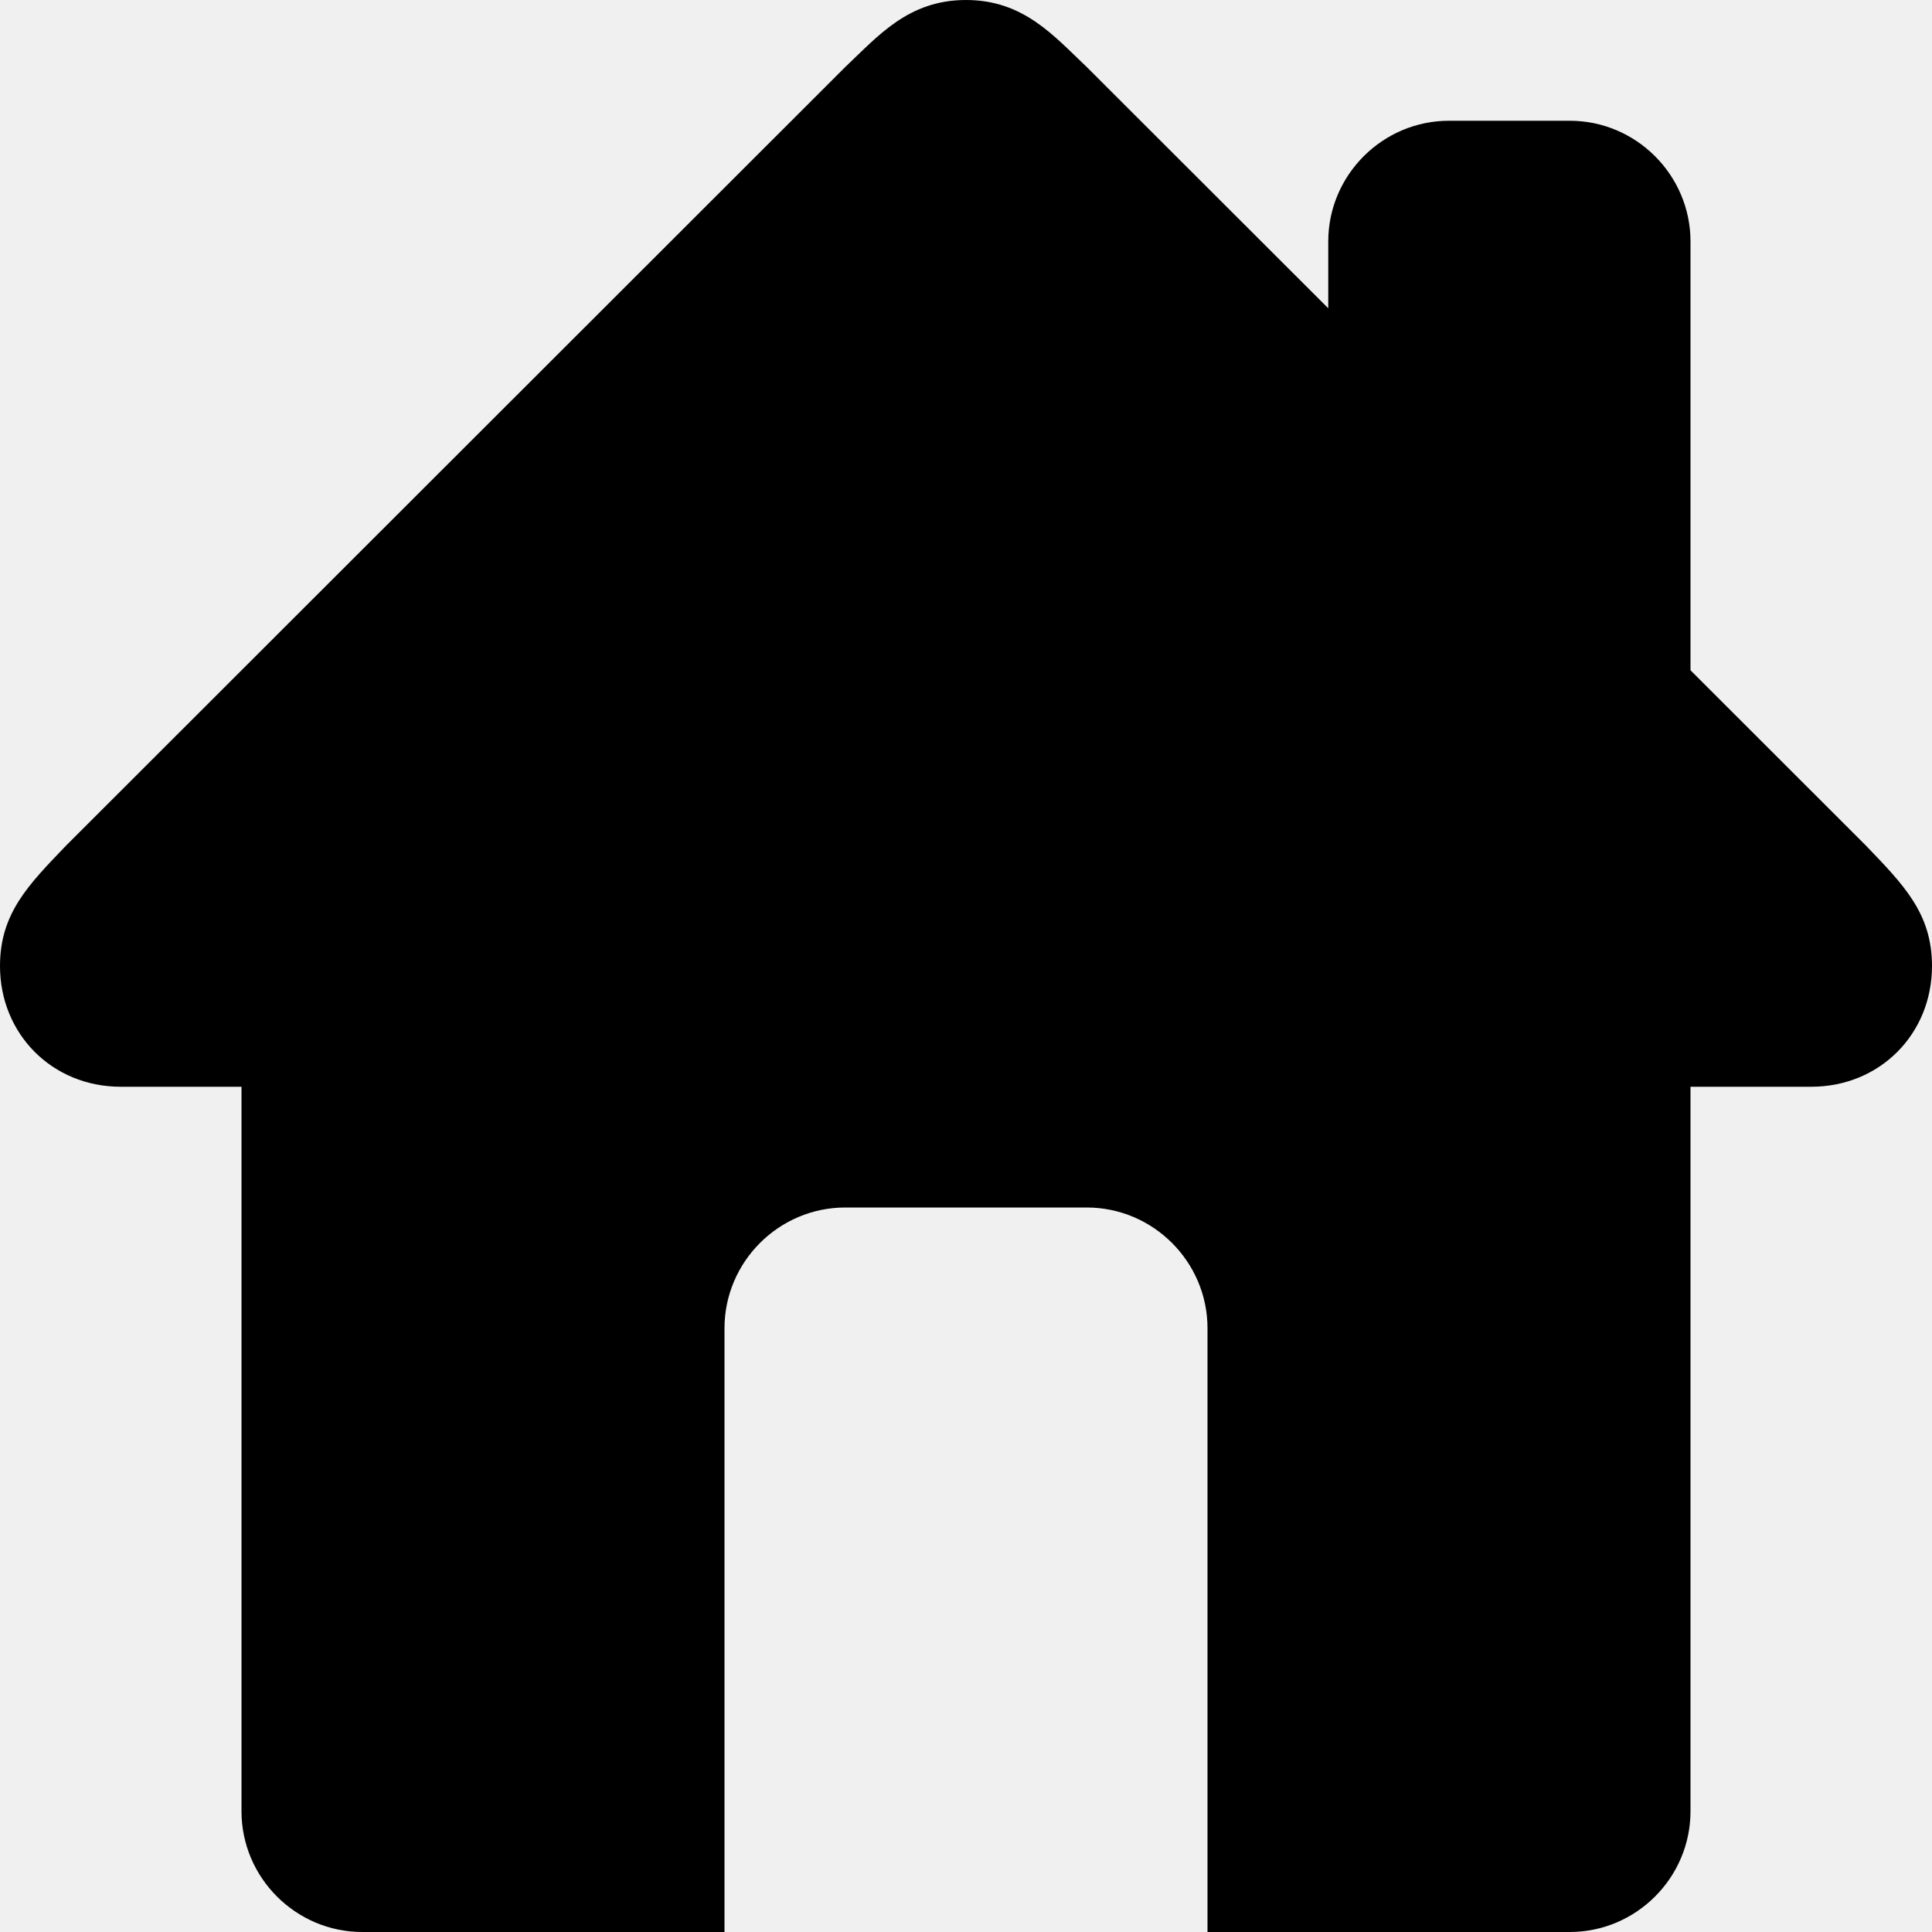
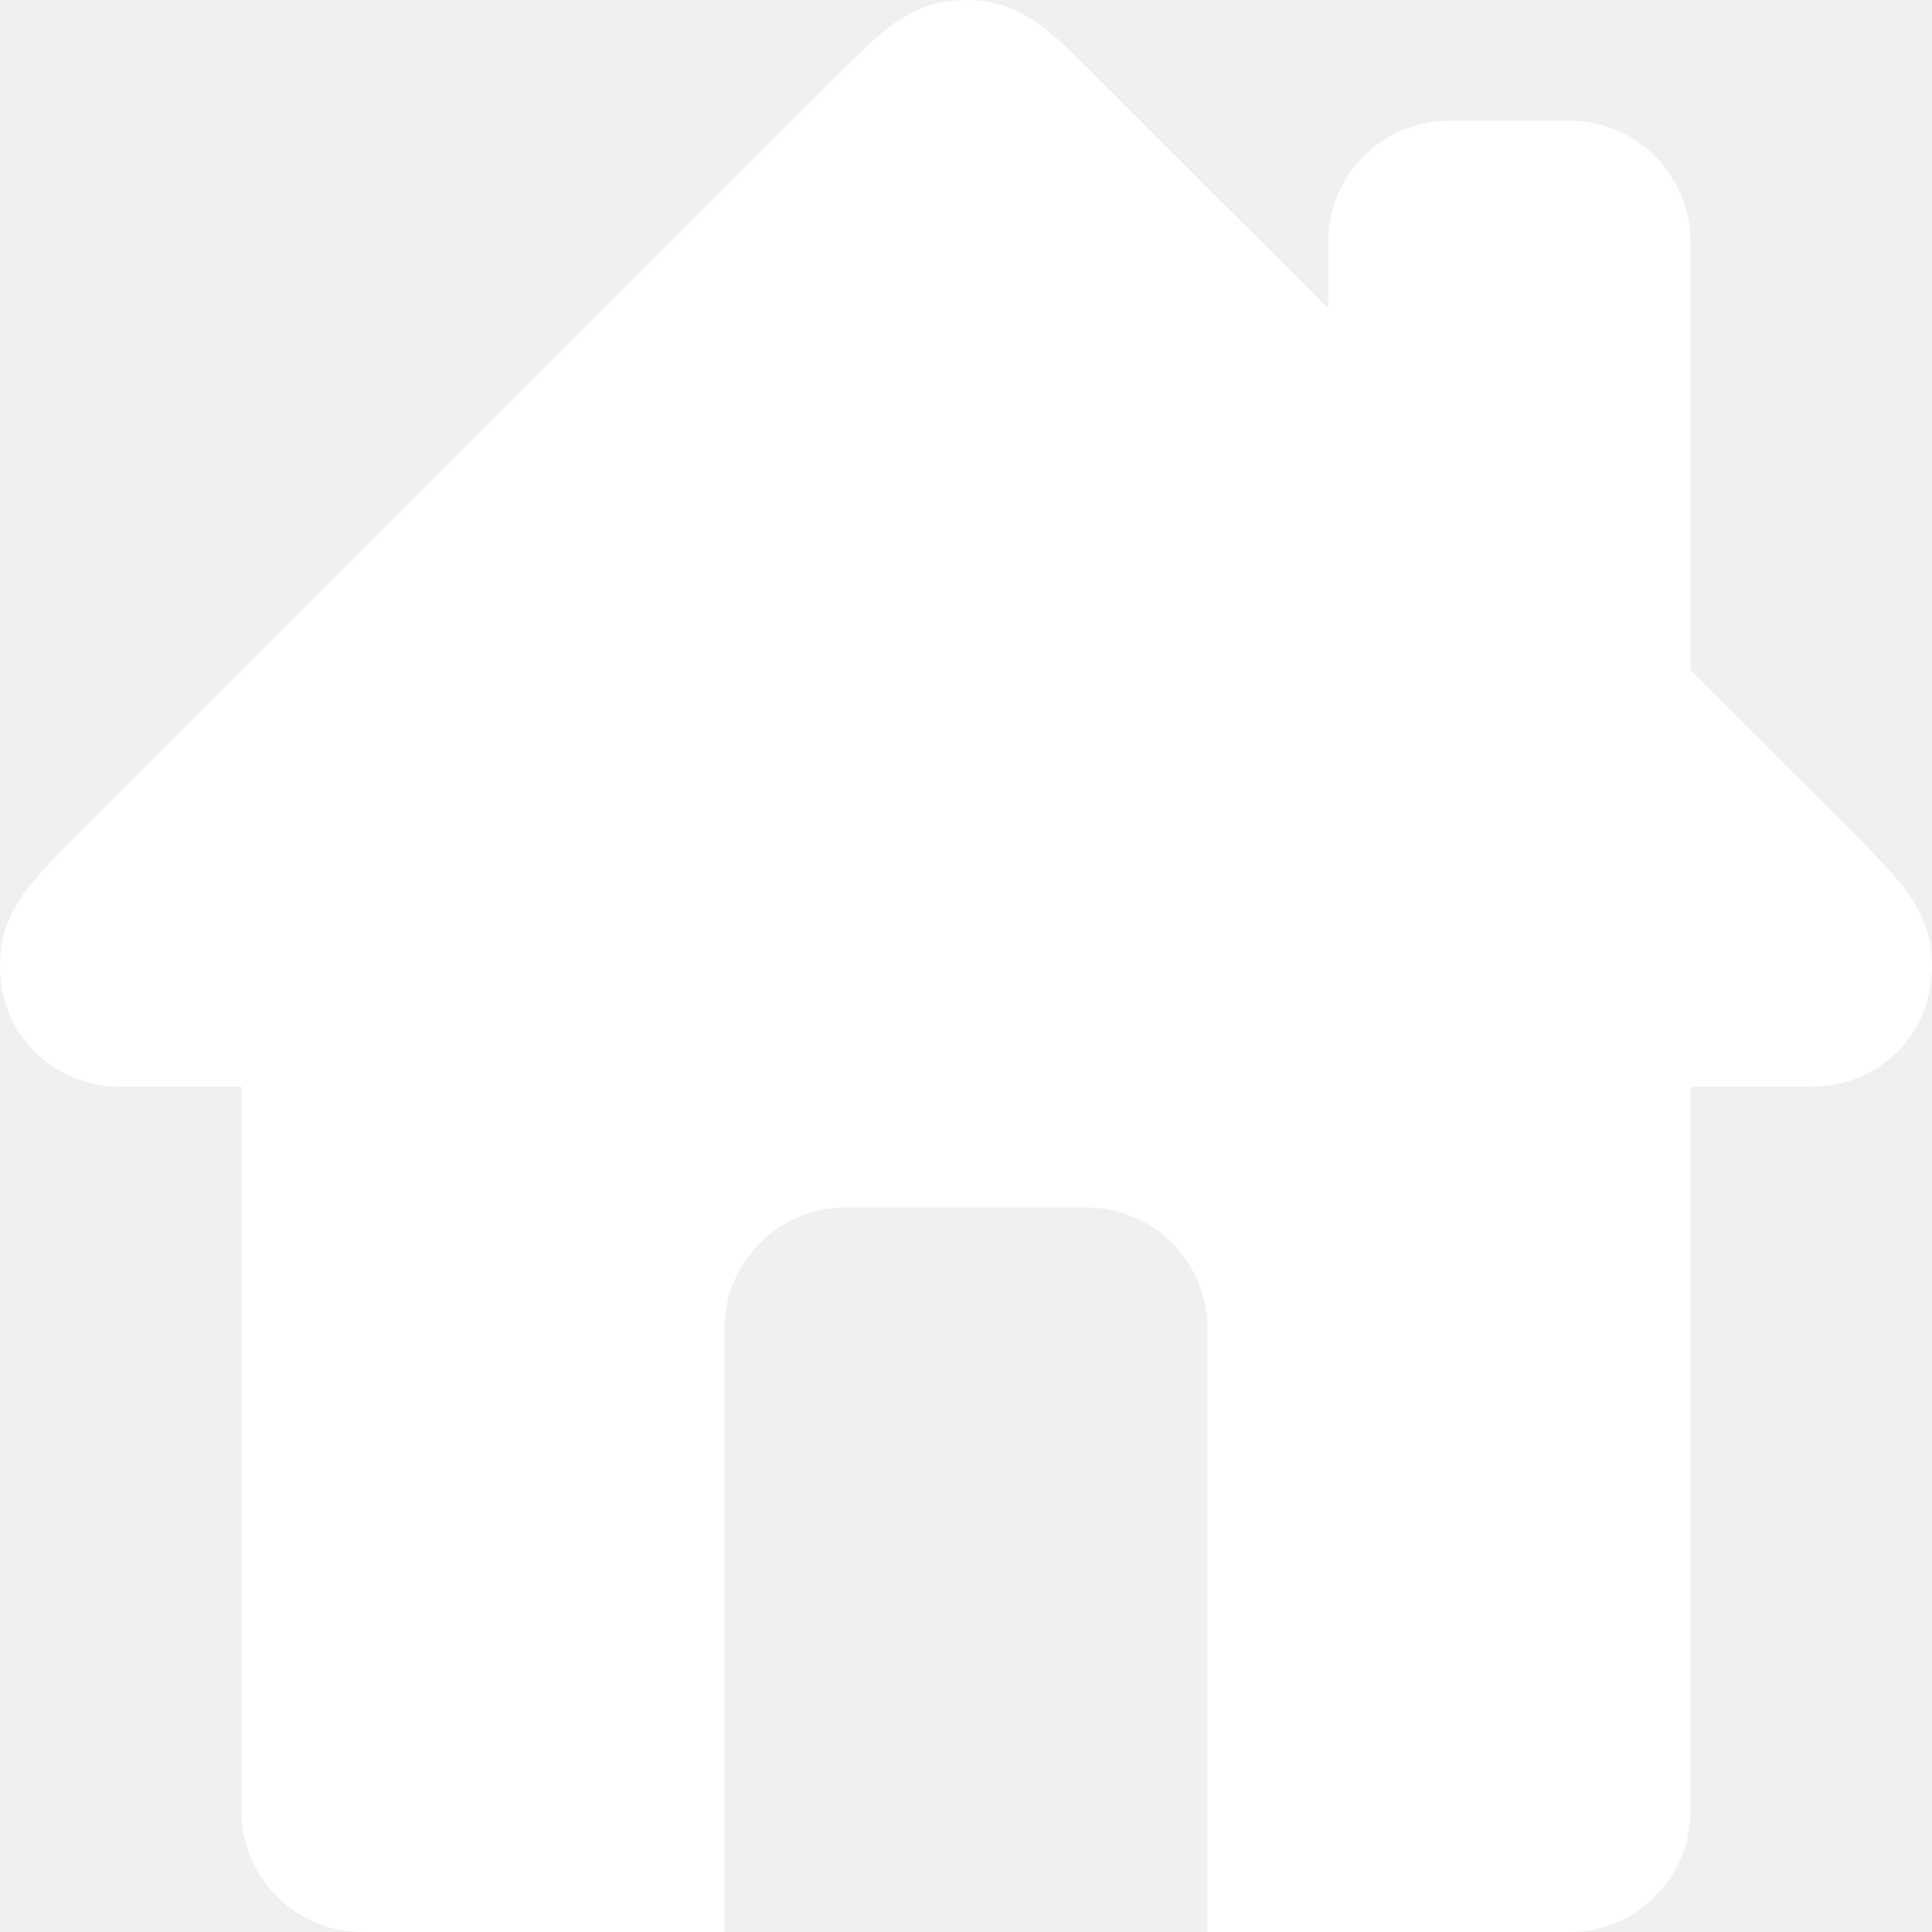
<svg xmlns="http://www.w3.org/2000/svg" height="16px" id="Layer_1" style="enable-background:new 0 0 16 16;" version="1.1" viewBox="0 0 16 16" width="16px" xml:space="preserve">
-   <path d="M15.45,7L14,5.551V2c0-0.55-0.45-1-1-1h-1c-0.55,0-1,0.45-1,1v0.553L9,0.555C8.727,0.297,8.477,0,8,0S7.273,0.297,7,0.555  L0.55,7C0.238,7.325,0,7.562,0,8c0,0.563,0.432,1,1,1h1v6c0,0.55,0.45,1,1,1h3v-5c0-0.55,0.45-1,1-1h2c0.55,0,1,0.45,1,1v5h3  c0.55,0,1-0.45,1-1V9h1c0.568,0,1-0.437,1-1C16,7.562,15.762,7.325,15.45,7z" />
+   <path fill="#ffffff" d="M15.45,7L14,5.551V2c0-0.55-0.45-1-1-1h-1c-0.55,0-1,0.45-1,1v0.553L9,0.555C8.727,0.297,8.477,0,8,0S7.273,0.297,7,0.555  L0.55,7C0.238,7.325,0,7.562,0,8c0,0.563,0.432,1,1,1h1v6c0,0.55,0.45,1,1,1h3v-5c0-0.55,0.45-1,1-1h2c0.55,0,1,0.45,1,1v5h3  c0.55,0,1-0.45,1-1V9h1c0.568,0,1-0.437,1-1C16,7.562,15.762,7.325,15.45,7z" />
</svg>
